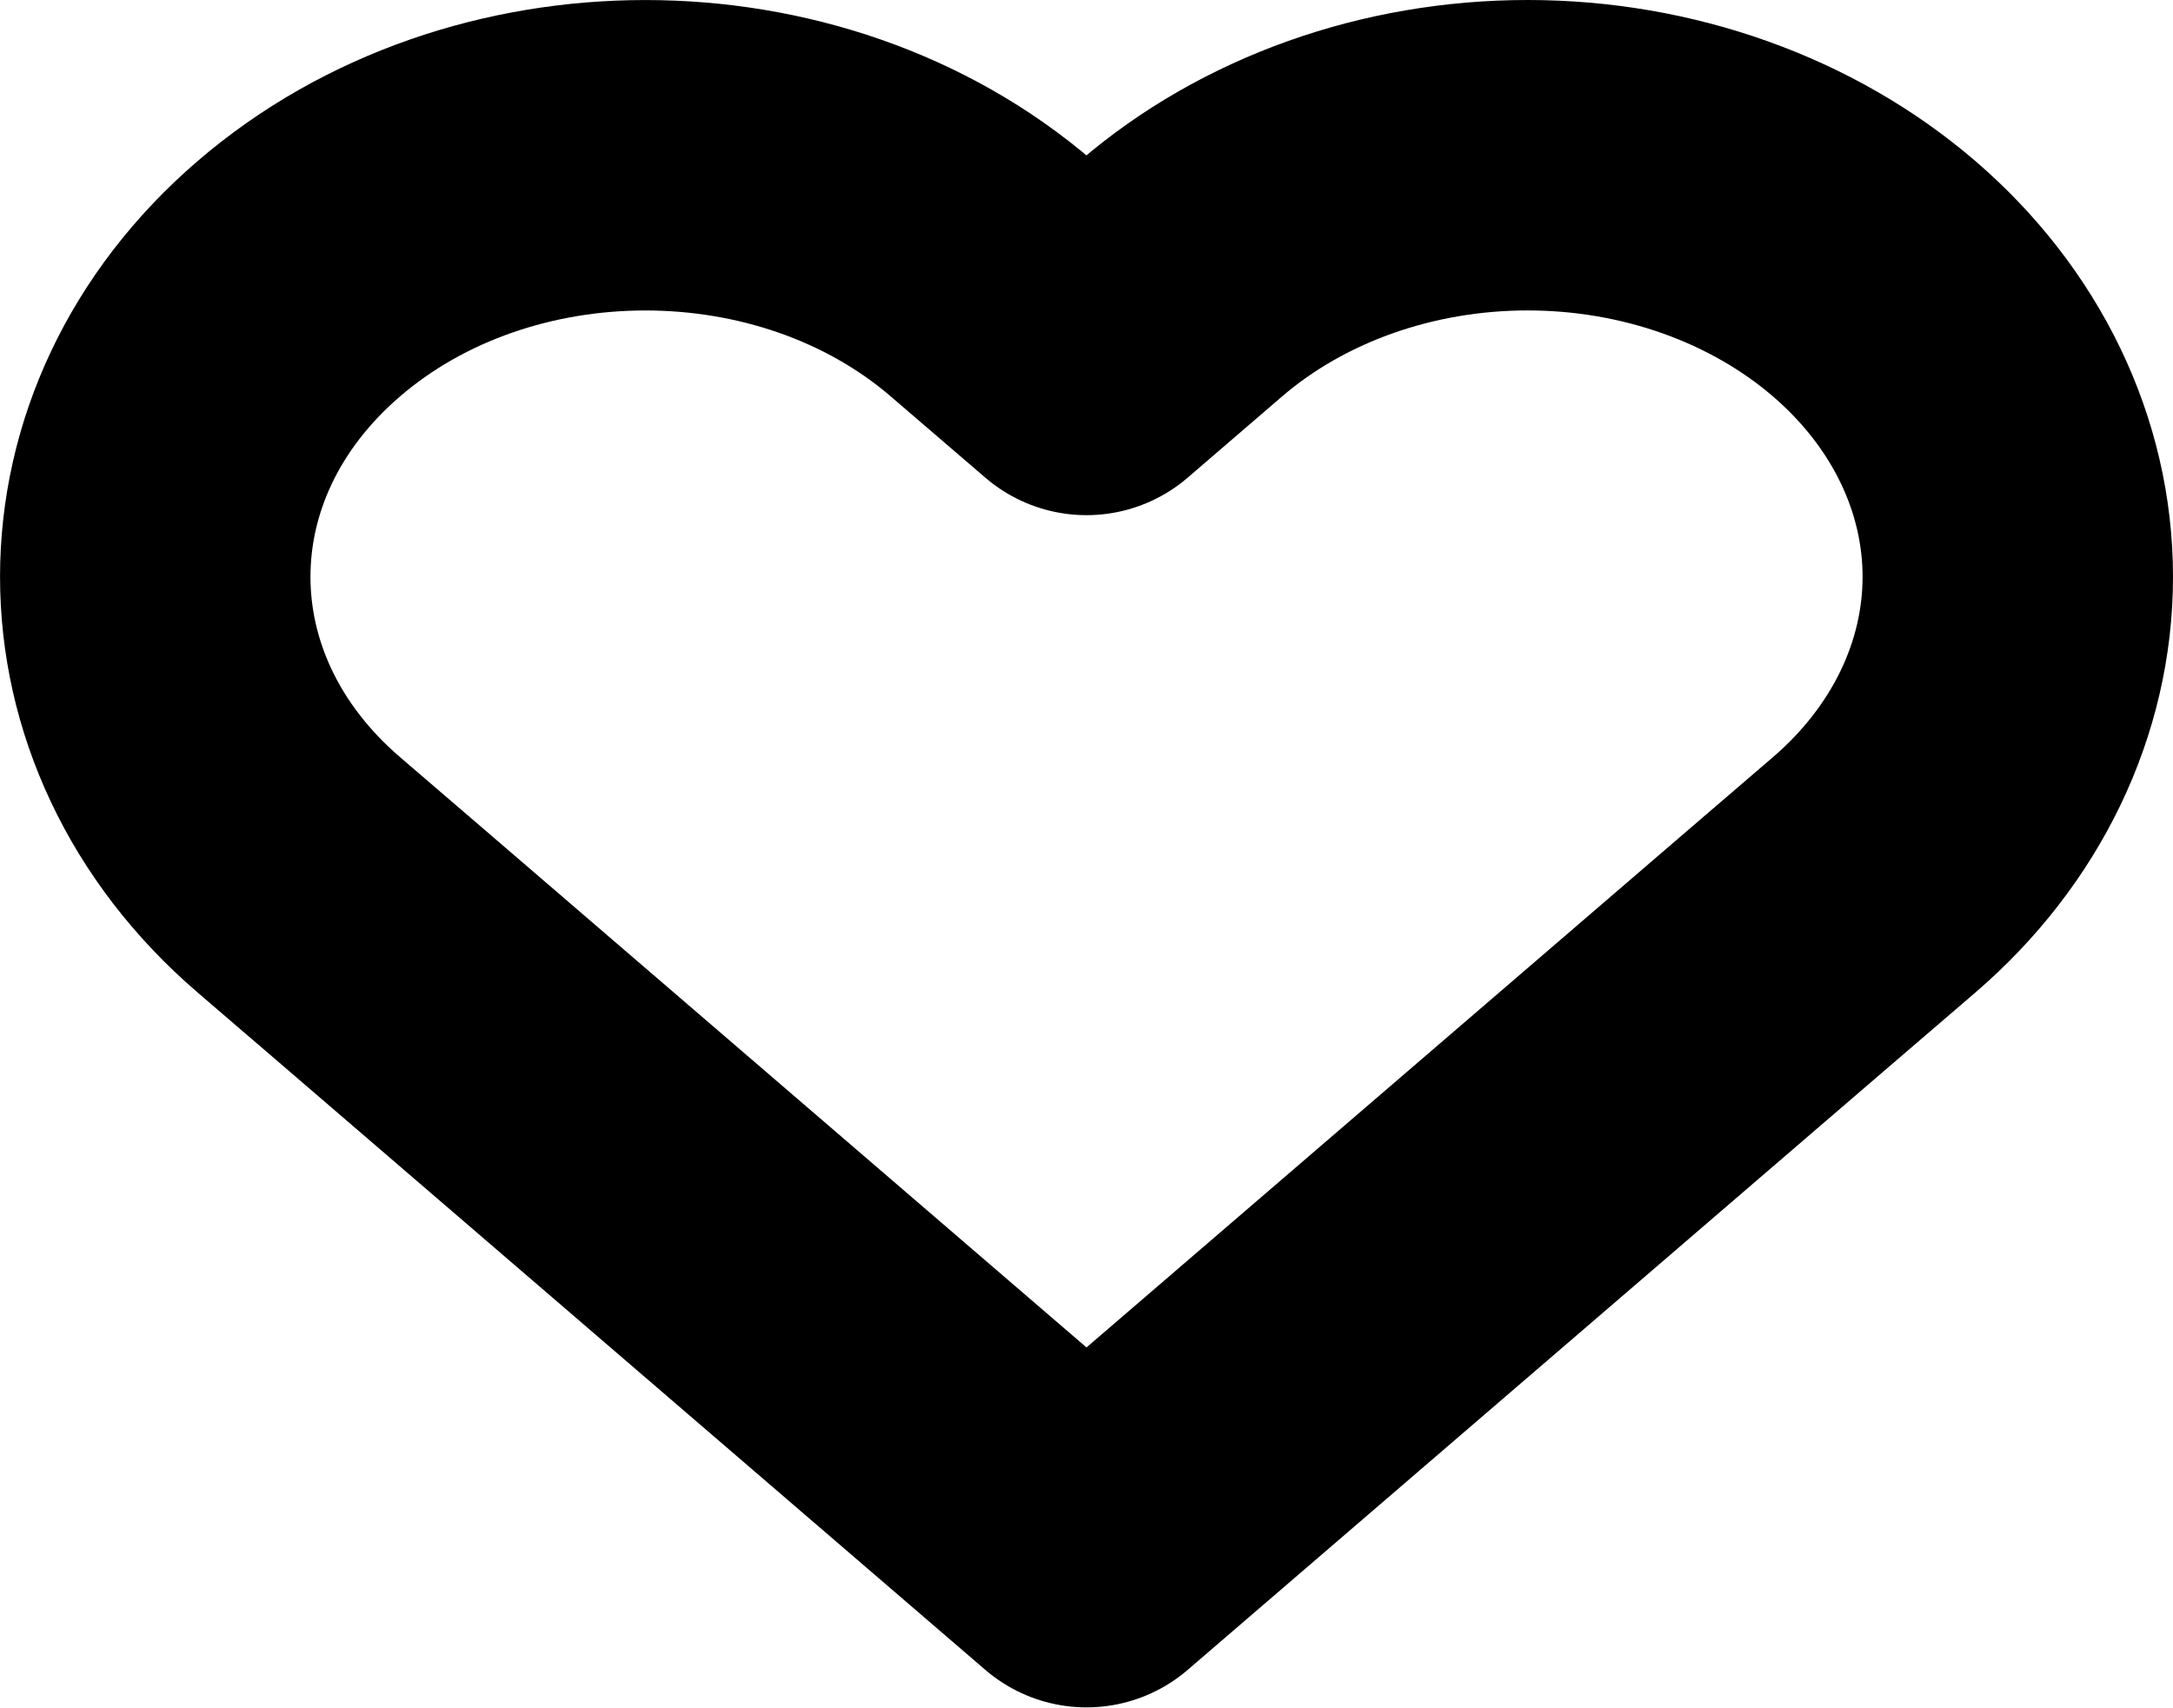
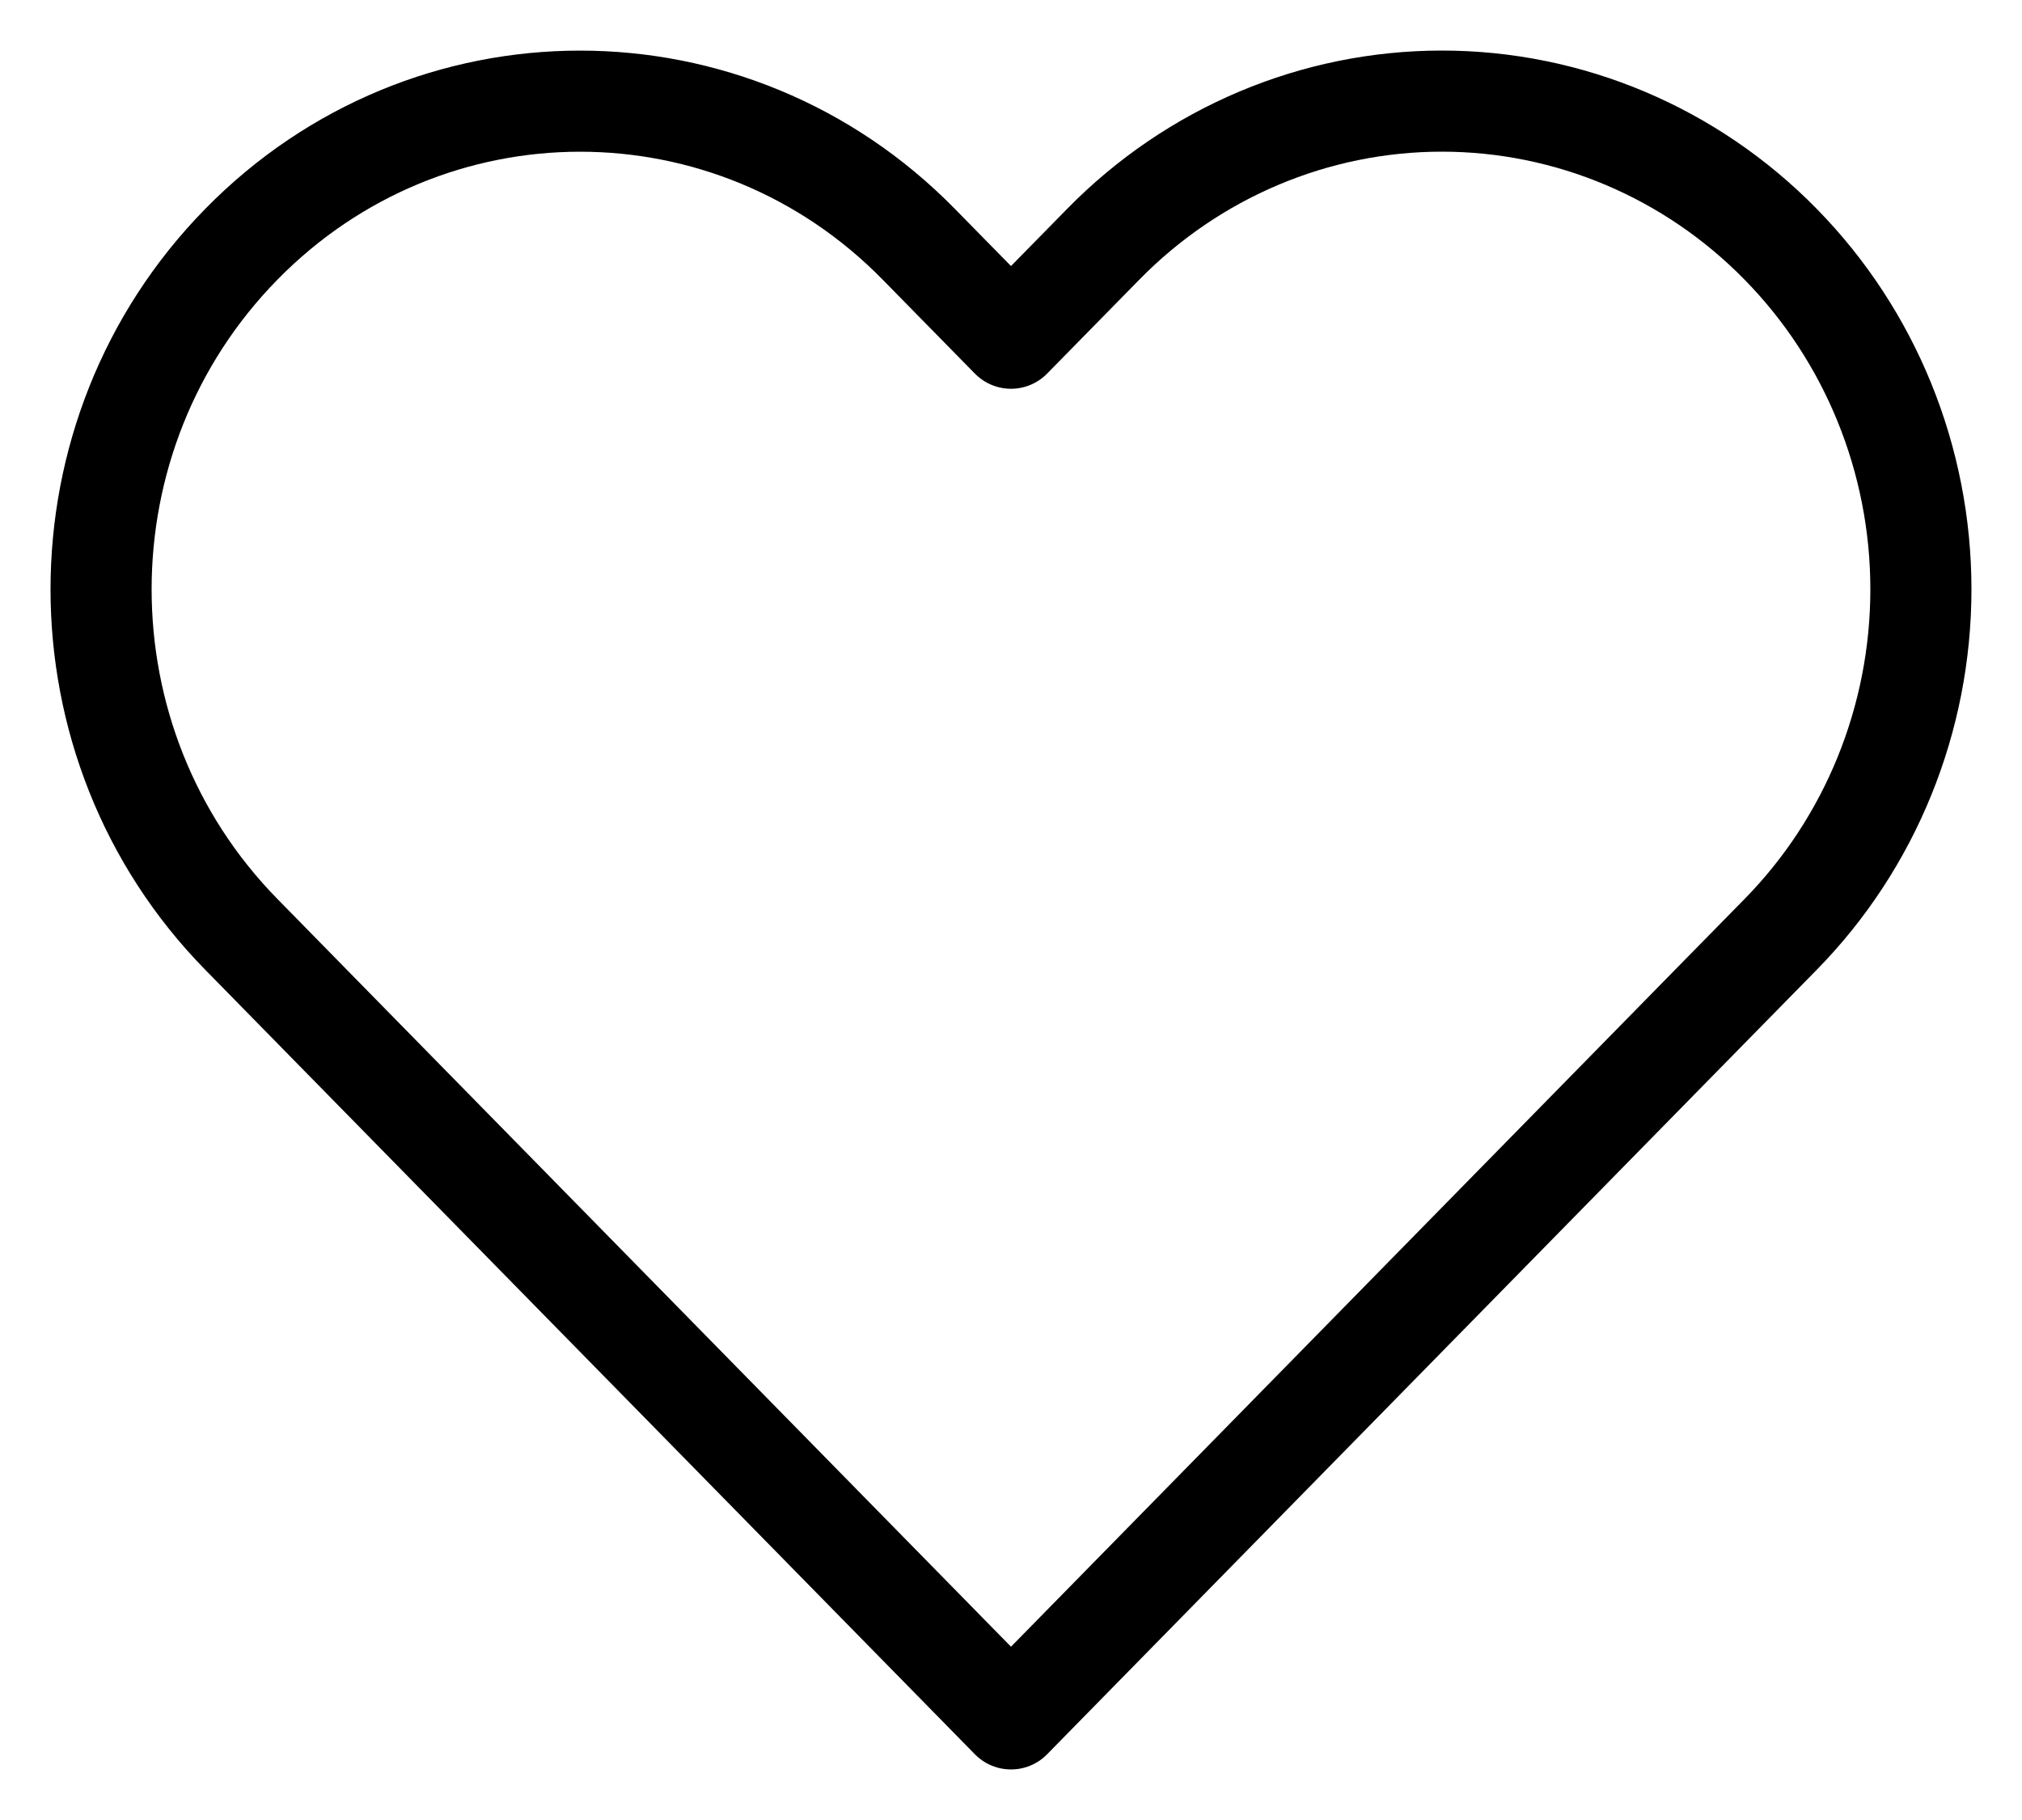
- <svg xmlns="http://www.w3.org/2000/svg" width="14" height="11" viewBox="0 0 14 11" fill="none">
-   <path fill-rule="evenodd" clip-rule="evenodd" d="M12.075 1.796C11.482 1.286 10.679 1 9.842 1C9.004 1 8.201 1.286 7.608 1.796L7 2.319L6.391 1.796C5.158 0.735 3.158 0.735 1.925 1.796C0.692 2.856 0.692 4.576 1.925 5.636L2.534 6.159L7 10L11.466 6.159L12.075 5.636C12.667 5.127 13 4.436 13 3.716C13 2.996 12.667 2.305 12.075 1.796Z" stroke="black" stroke-width="2" stroke-linecap="round" stroke-linejoin="round" />
+ <svg xmlns="http://www.w3.org/2000/svg" width="20" height="18" viewBox="0 0 20 18" fill="none">
+   <path fill-rule="evenodd" clip-rule="evenodd" d="M17.612 2.415C16.724 1.509 15.519 1 14.262 1C13.006 1 11.801 1.509 10.913 2.415L10 3.345L9.087 2.415C7.237 0.529 4.238 0.529 2.388 2.415C0.537 4.3 0.537 7.357 2.388 9.242L3.3 10.172L10 17L16.699 10.172L17.612 9.242C18.501 8.337 19 7.109 19 5.828C19 4.548 18.501 3.32 17.612 2.415Z" stroke="black" stroke-linecap="round" stroke-linejoin="round" />
</svg>
